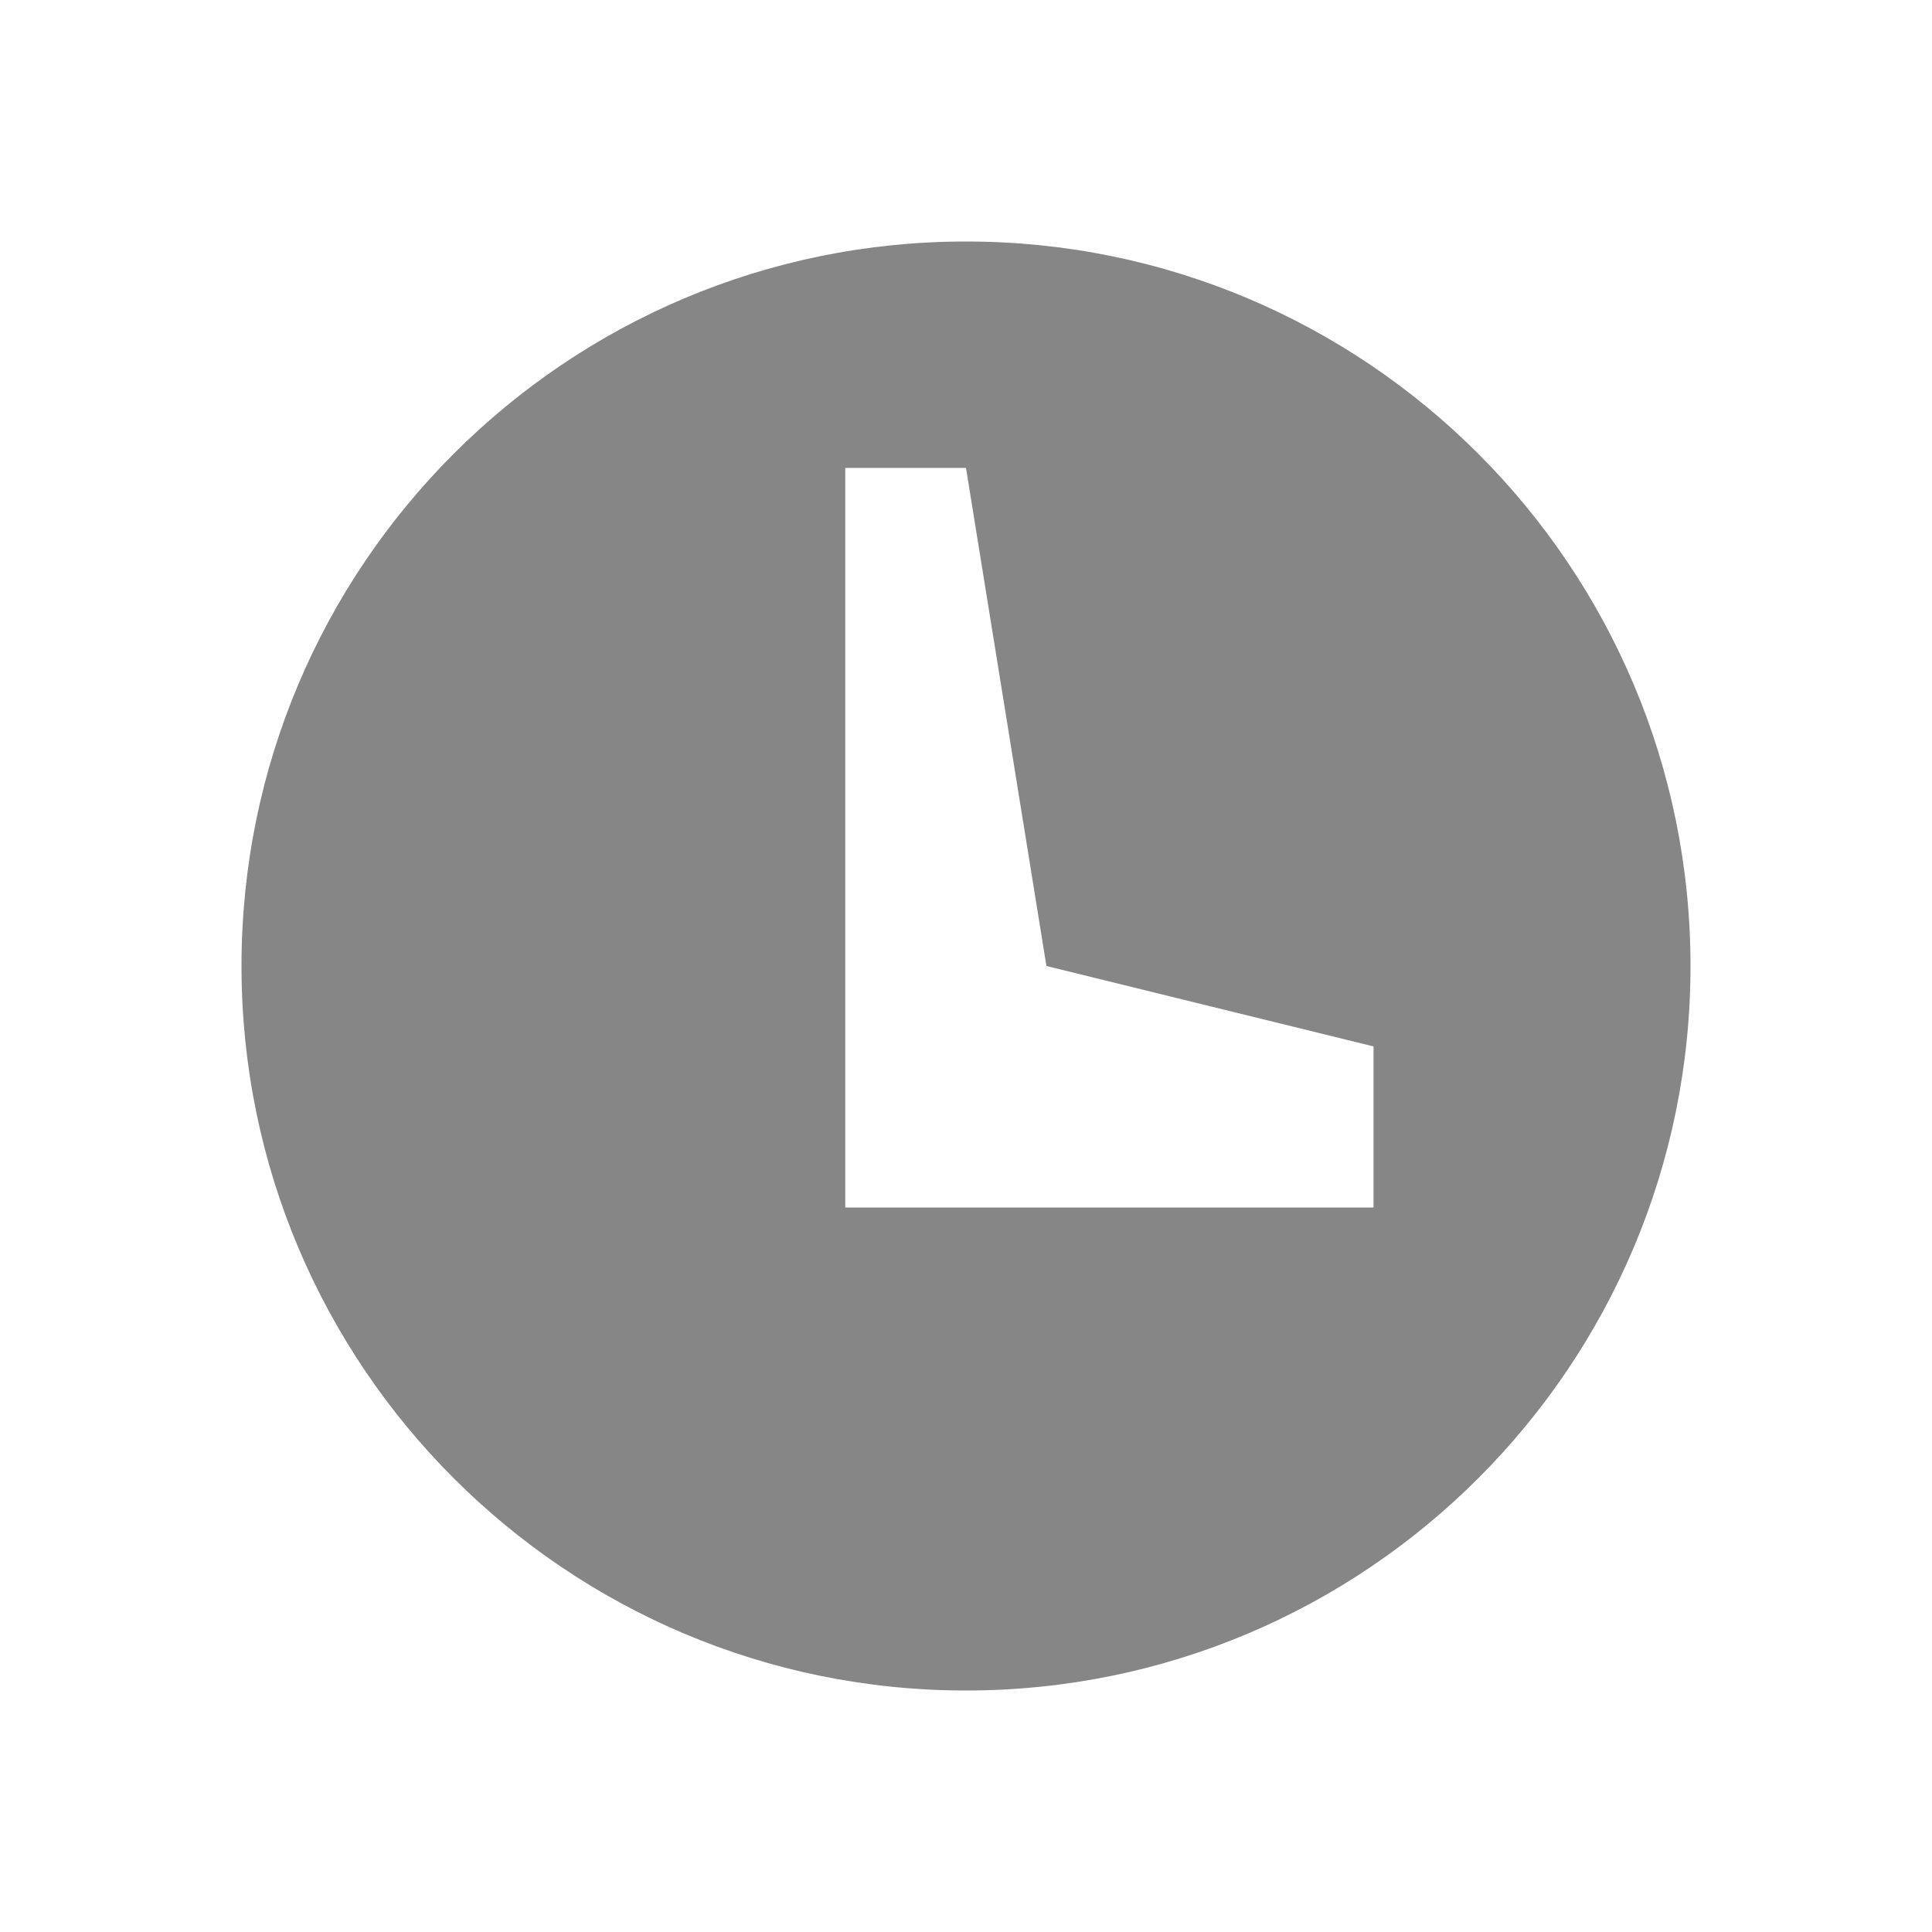
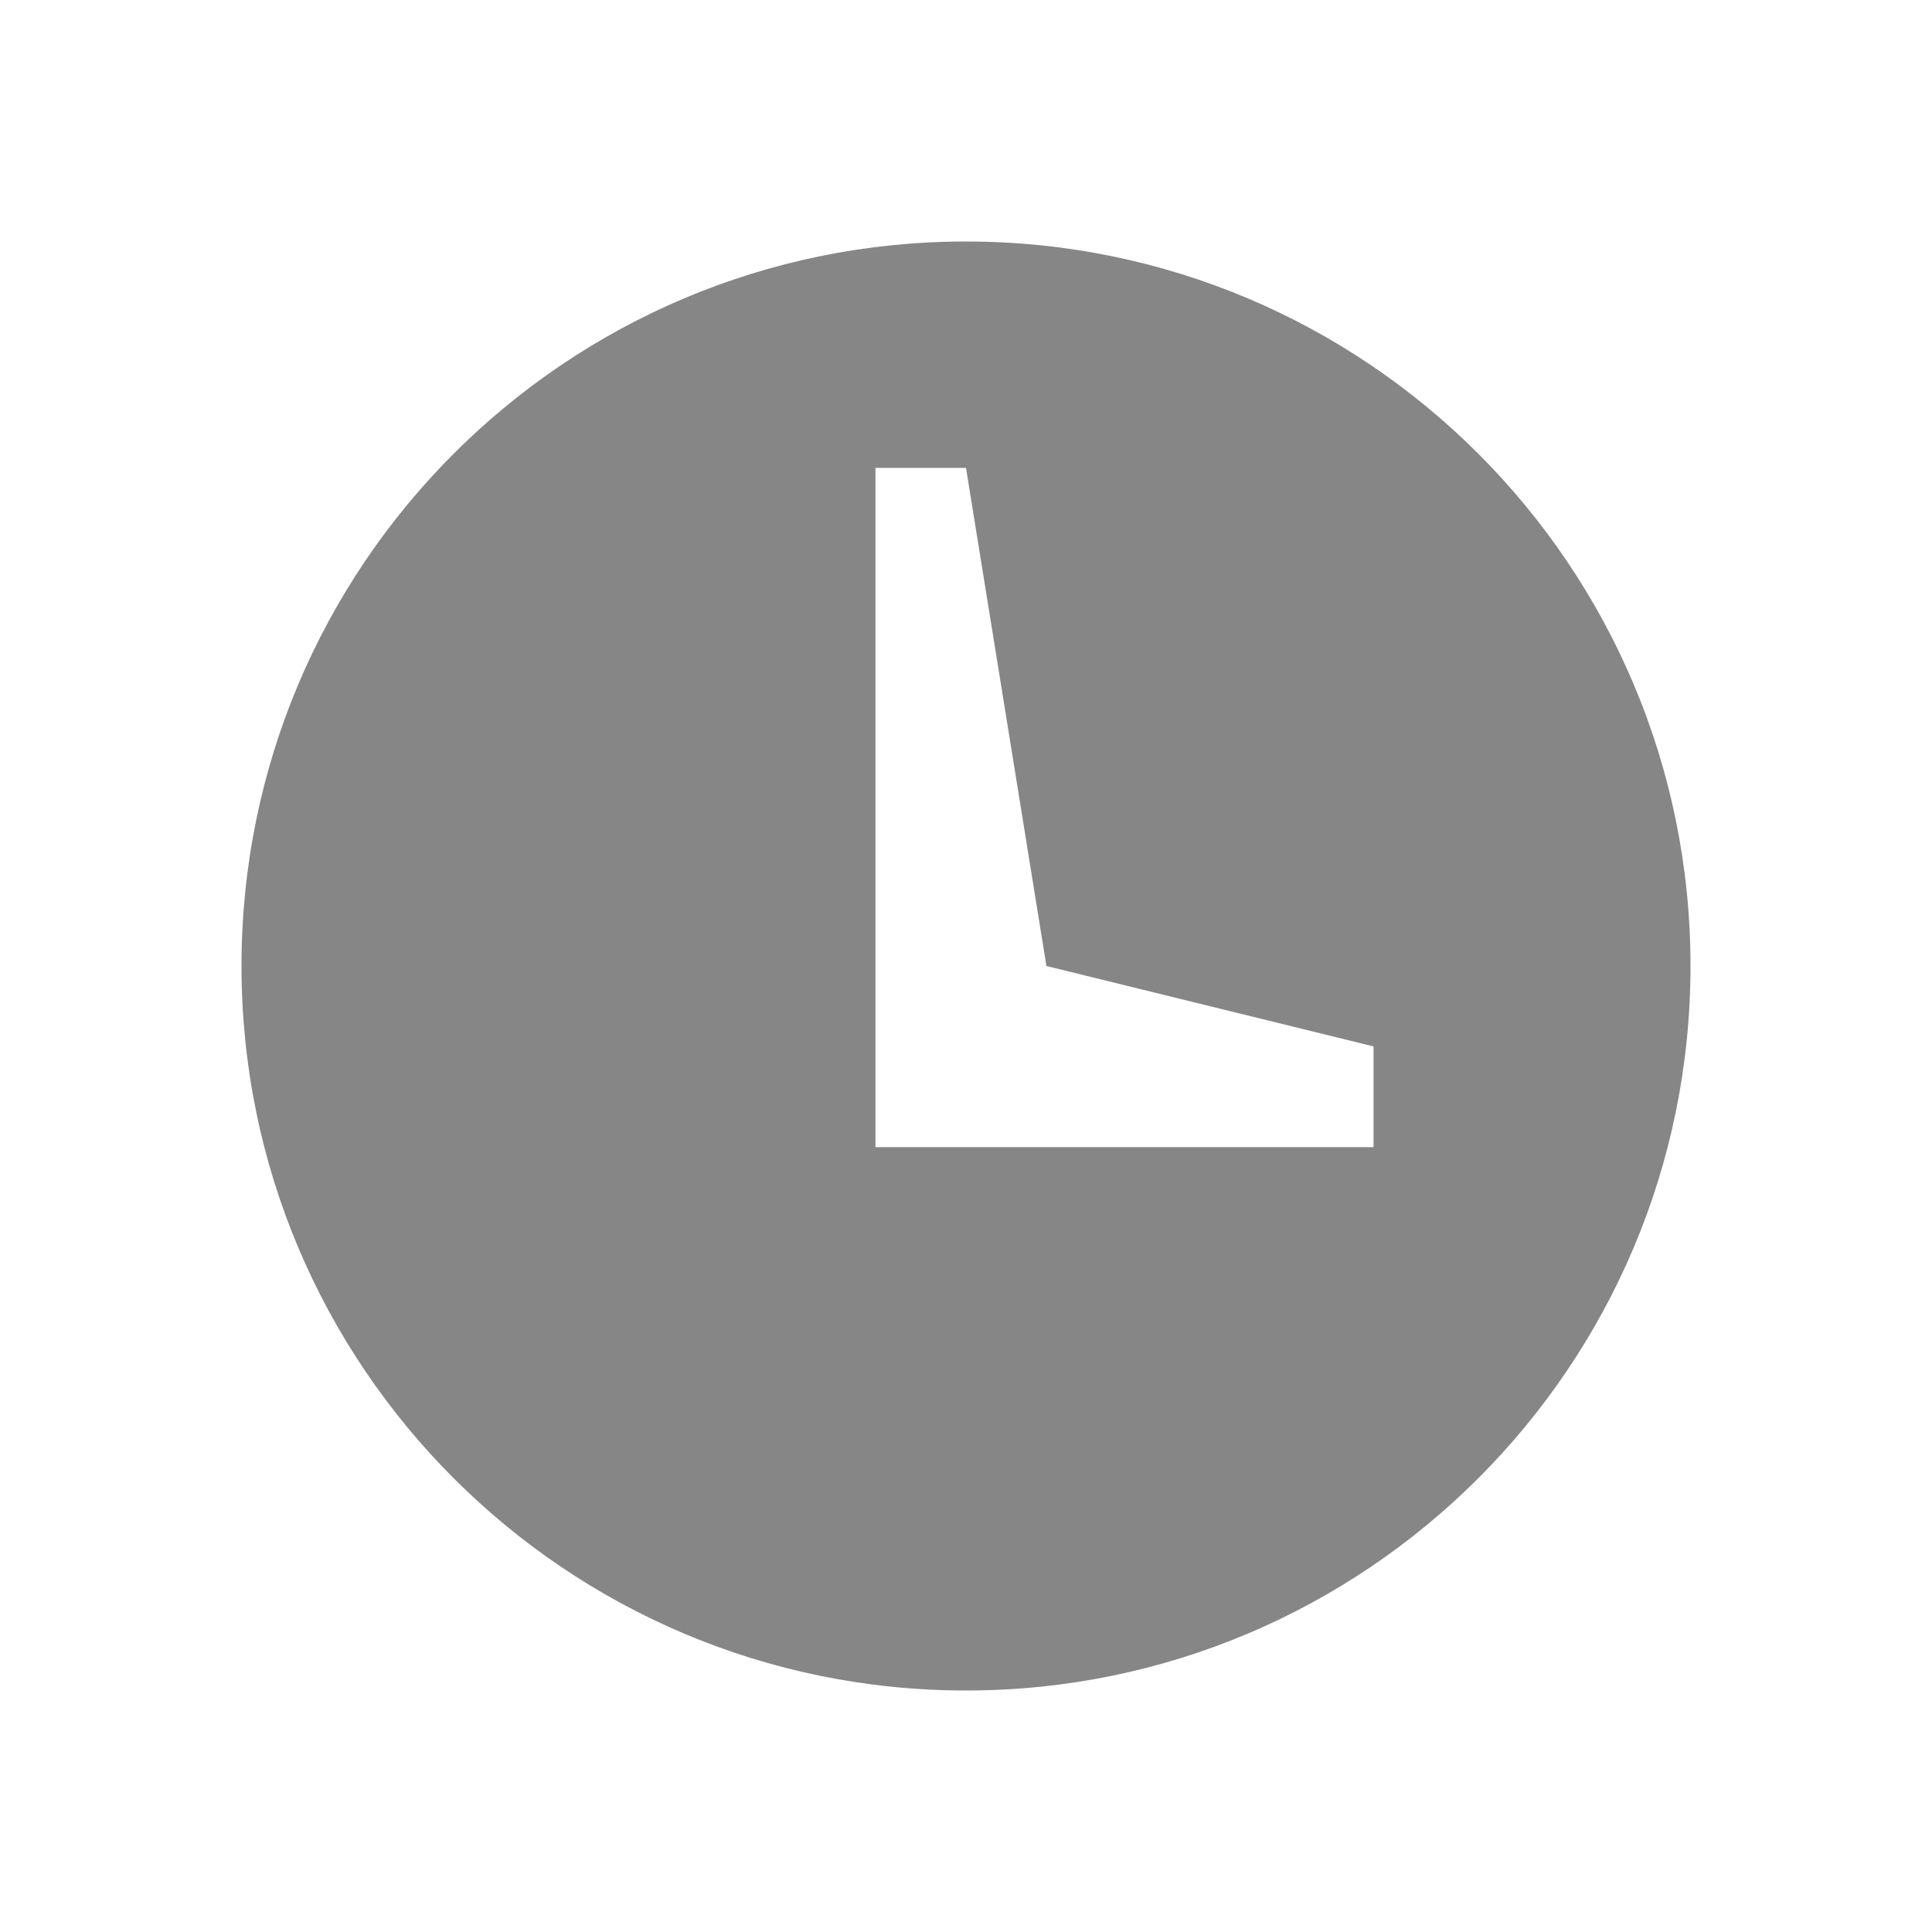
<svg xmlns="http://www.w3.org/2000/svg" width="16" height="16">
-   <polygon fill="#868686" points="-9,3.004 -19,3 -21,5 -21,10 -19,12 -18,12 -18,15 -17.061,15 -14.934,12 -9,12 -7,10 -7,5" />
-   <path fill="#868686" d="M8 2c-3.313 0-6 2.687-6 6s2.687 6 6 6 6-2.687 6-6-2.687-6-6-6zm3.375 8h-4.375v-6.125h1l.666 4.125 2.709.666v1.334z" />
+   <path fill="#868686" d="M8 2c-3.314 0-6 2.686-6 6 0 3.313 2.686 6 6 6 3.313 0 6-2.687 6-6 0-3.314-2.687-6-6-6zm3.375 7.5h-4.125v-5.625h.75l.666 4.125 2.709.666v.834z" />
</svg>
